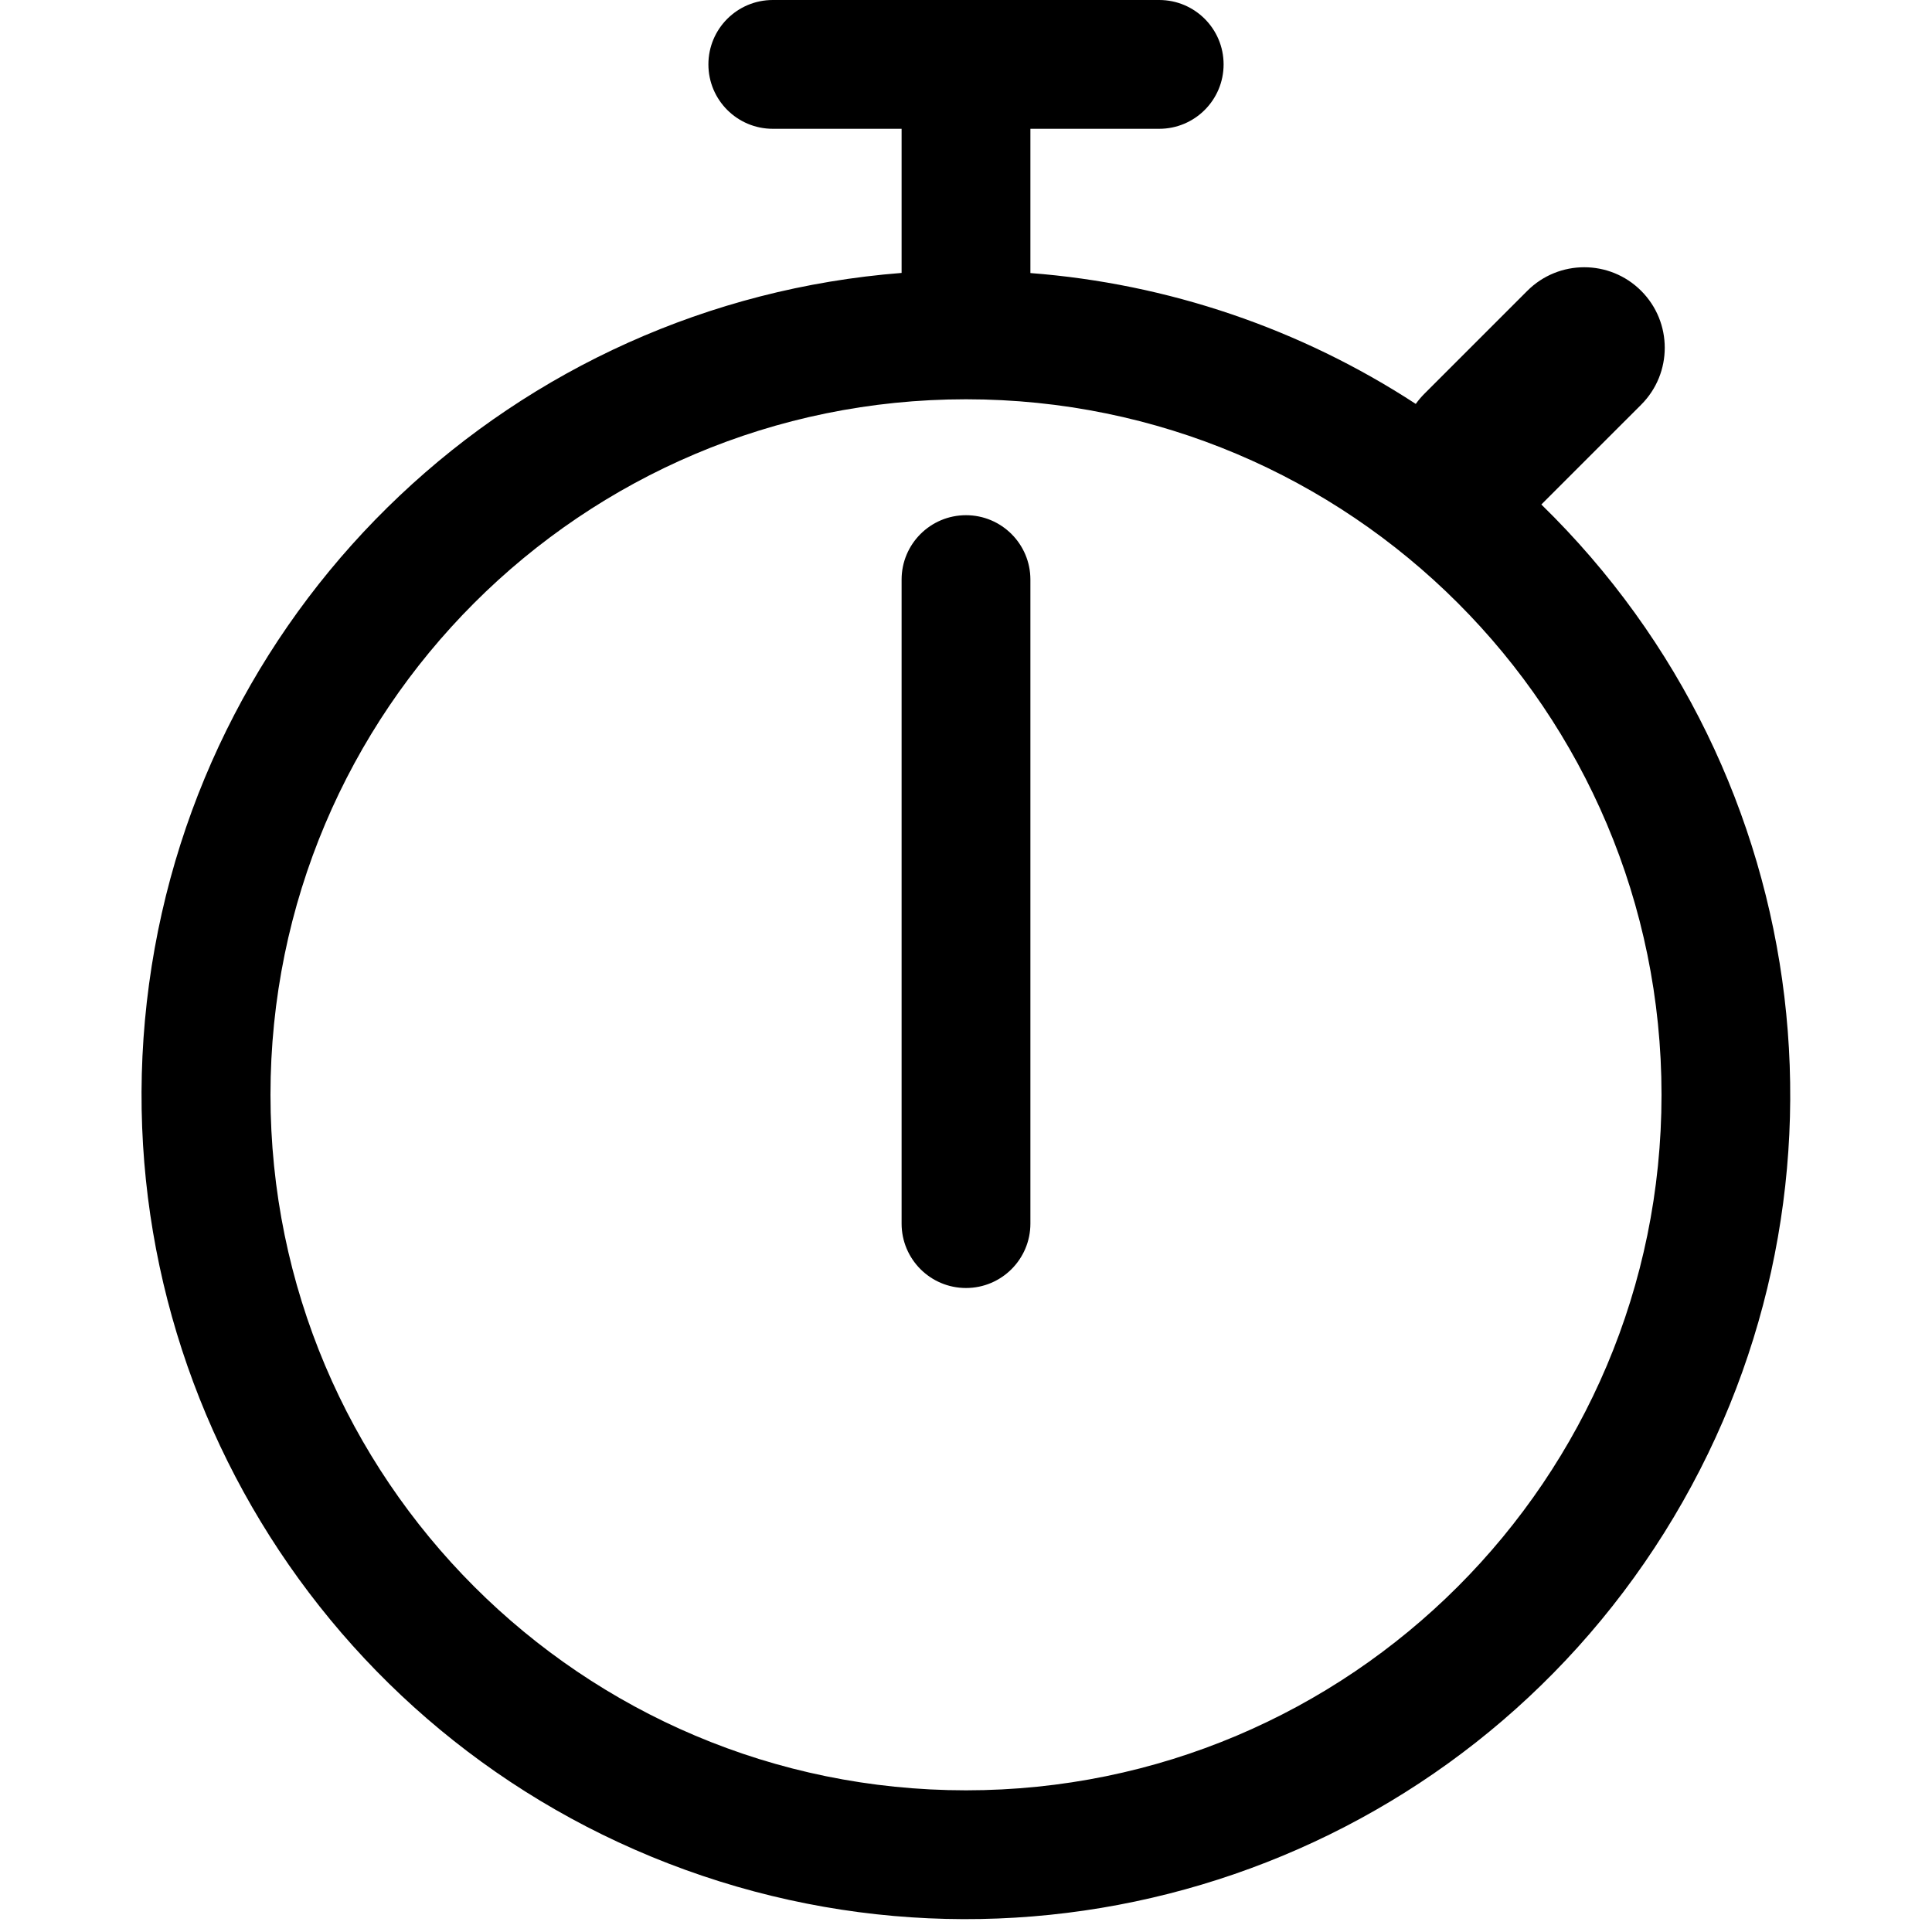
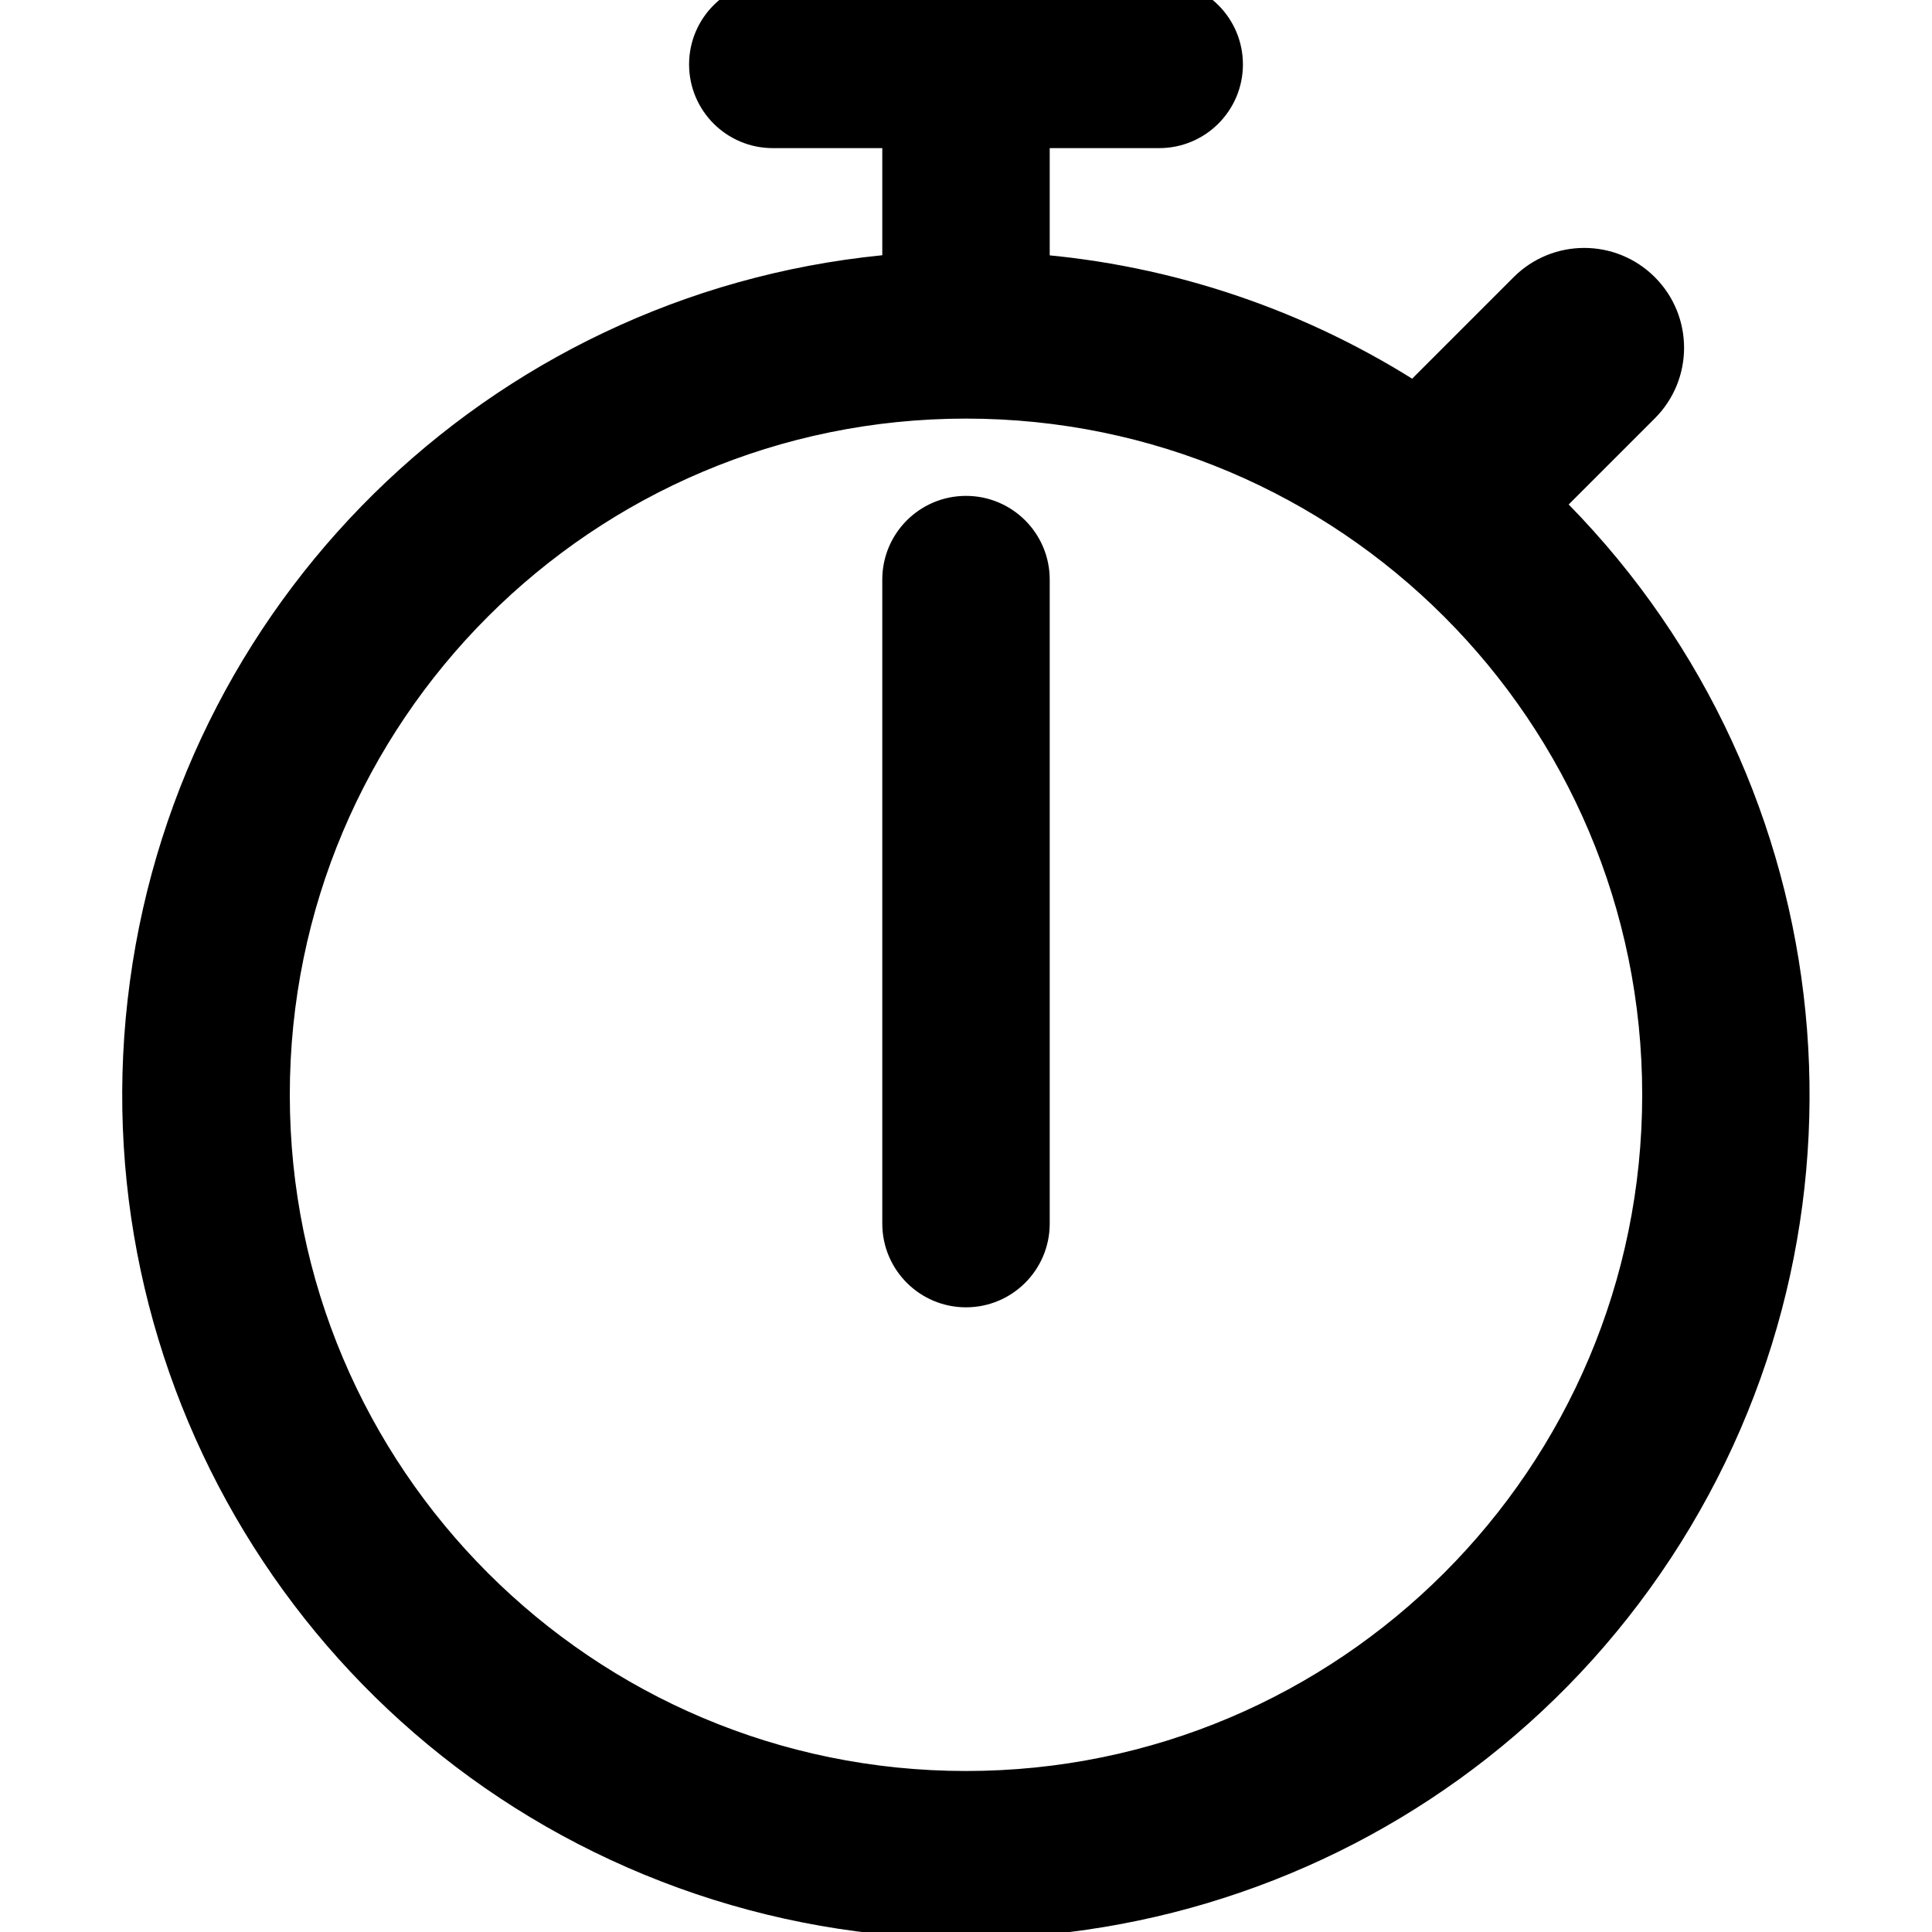
<svg viewBox="0 0 15 15">
-   <path fill="currentColor" fill-rule="evenodd" d="M5.5.5A.5.5 0 0 1 6 0h3a.5.5 0 0 1 0 1H8v1.12a6.363 6.363 0 0 1 2.992 1.016a.638.638 0 0 1 .066-.078l.8-.8a.625.625 0 0 1 .884.884l-.775.775A6.4 6.4 0 1 1 7 2.119V1H6a.5.5 0 0 1-.5-.5m-3.4 8a5.4 5.4 0 1 1 10.8 0a5.4 5.4 0 0 1-10.8 0m5.9-4a.5.5 0 0 0-1 0v5a.5.5 0 1 0 1 0z" clip-rule="evenodd" />
+   <path fill="currentColor" d="M5.5.5A.5.5 0 0 1 6 0h3a.5.5 0 0 1 0 1H8v1.12a6.363 6.363 0 0 1 2.992 1.016a.638.638 0 0 1 .066-.078l.8-.8a.625.625 0 0 1 .884.884l-.775.775A6.4 6.4 0 1 1 7 2.119V1H6a.5.5 0 0 1-.5-.5m-3.4 8a5.4 5.4 0 1 1 10.8 0a5.4 5.4 0 0 1-10.8 0m5.9-4a.5.5 0 0 0-1 0v5a.5.5 0 1 0 1 0z" stroke="currentColor" stroke-width="0.3" stroke-linecap="round" stroke-linejoin="round" fill-rule="evenodd" />
</svg>
